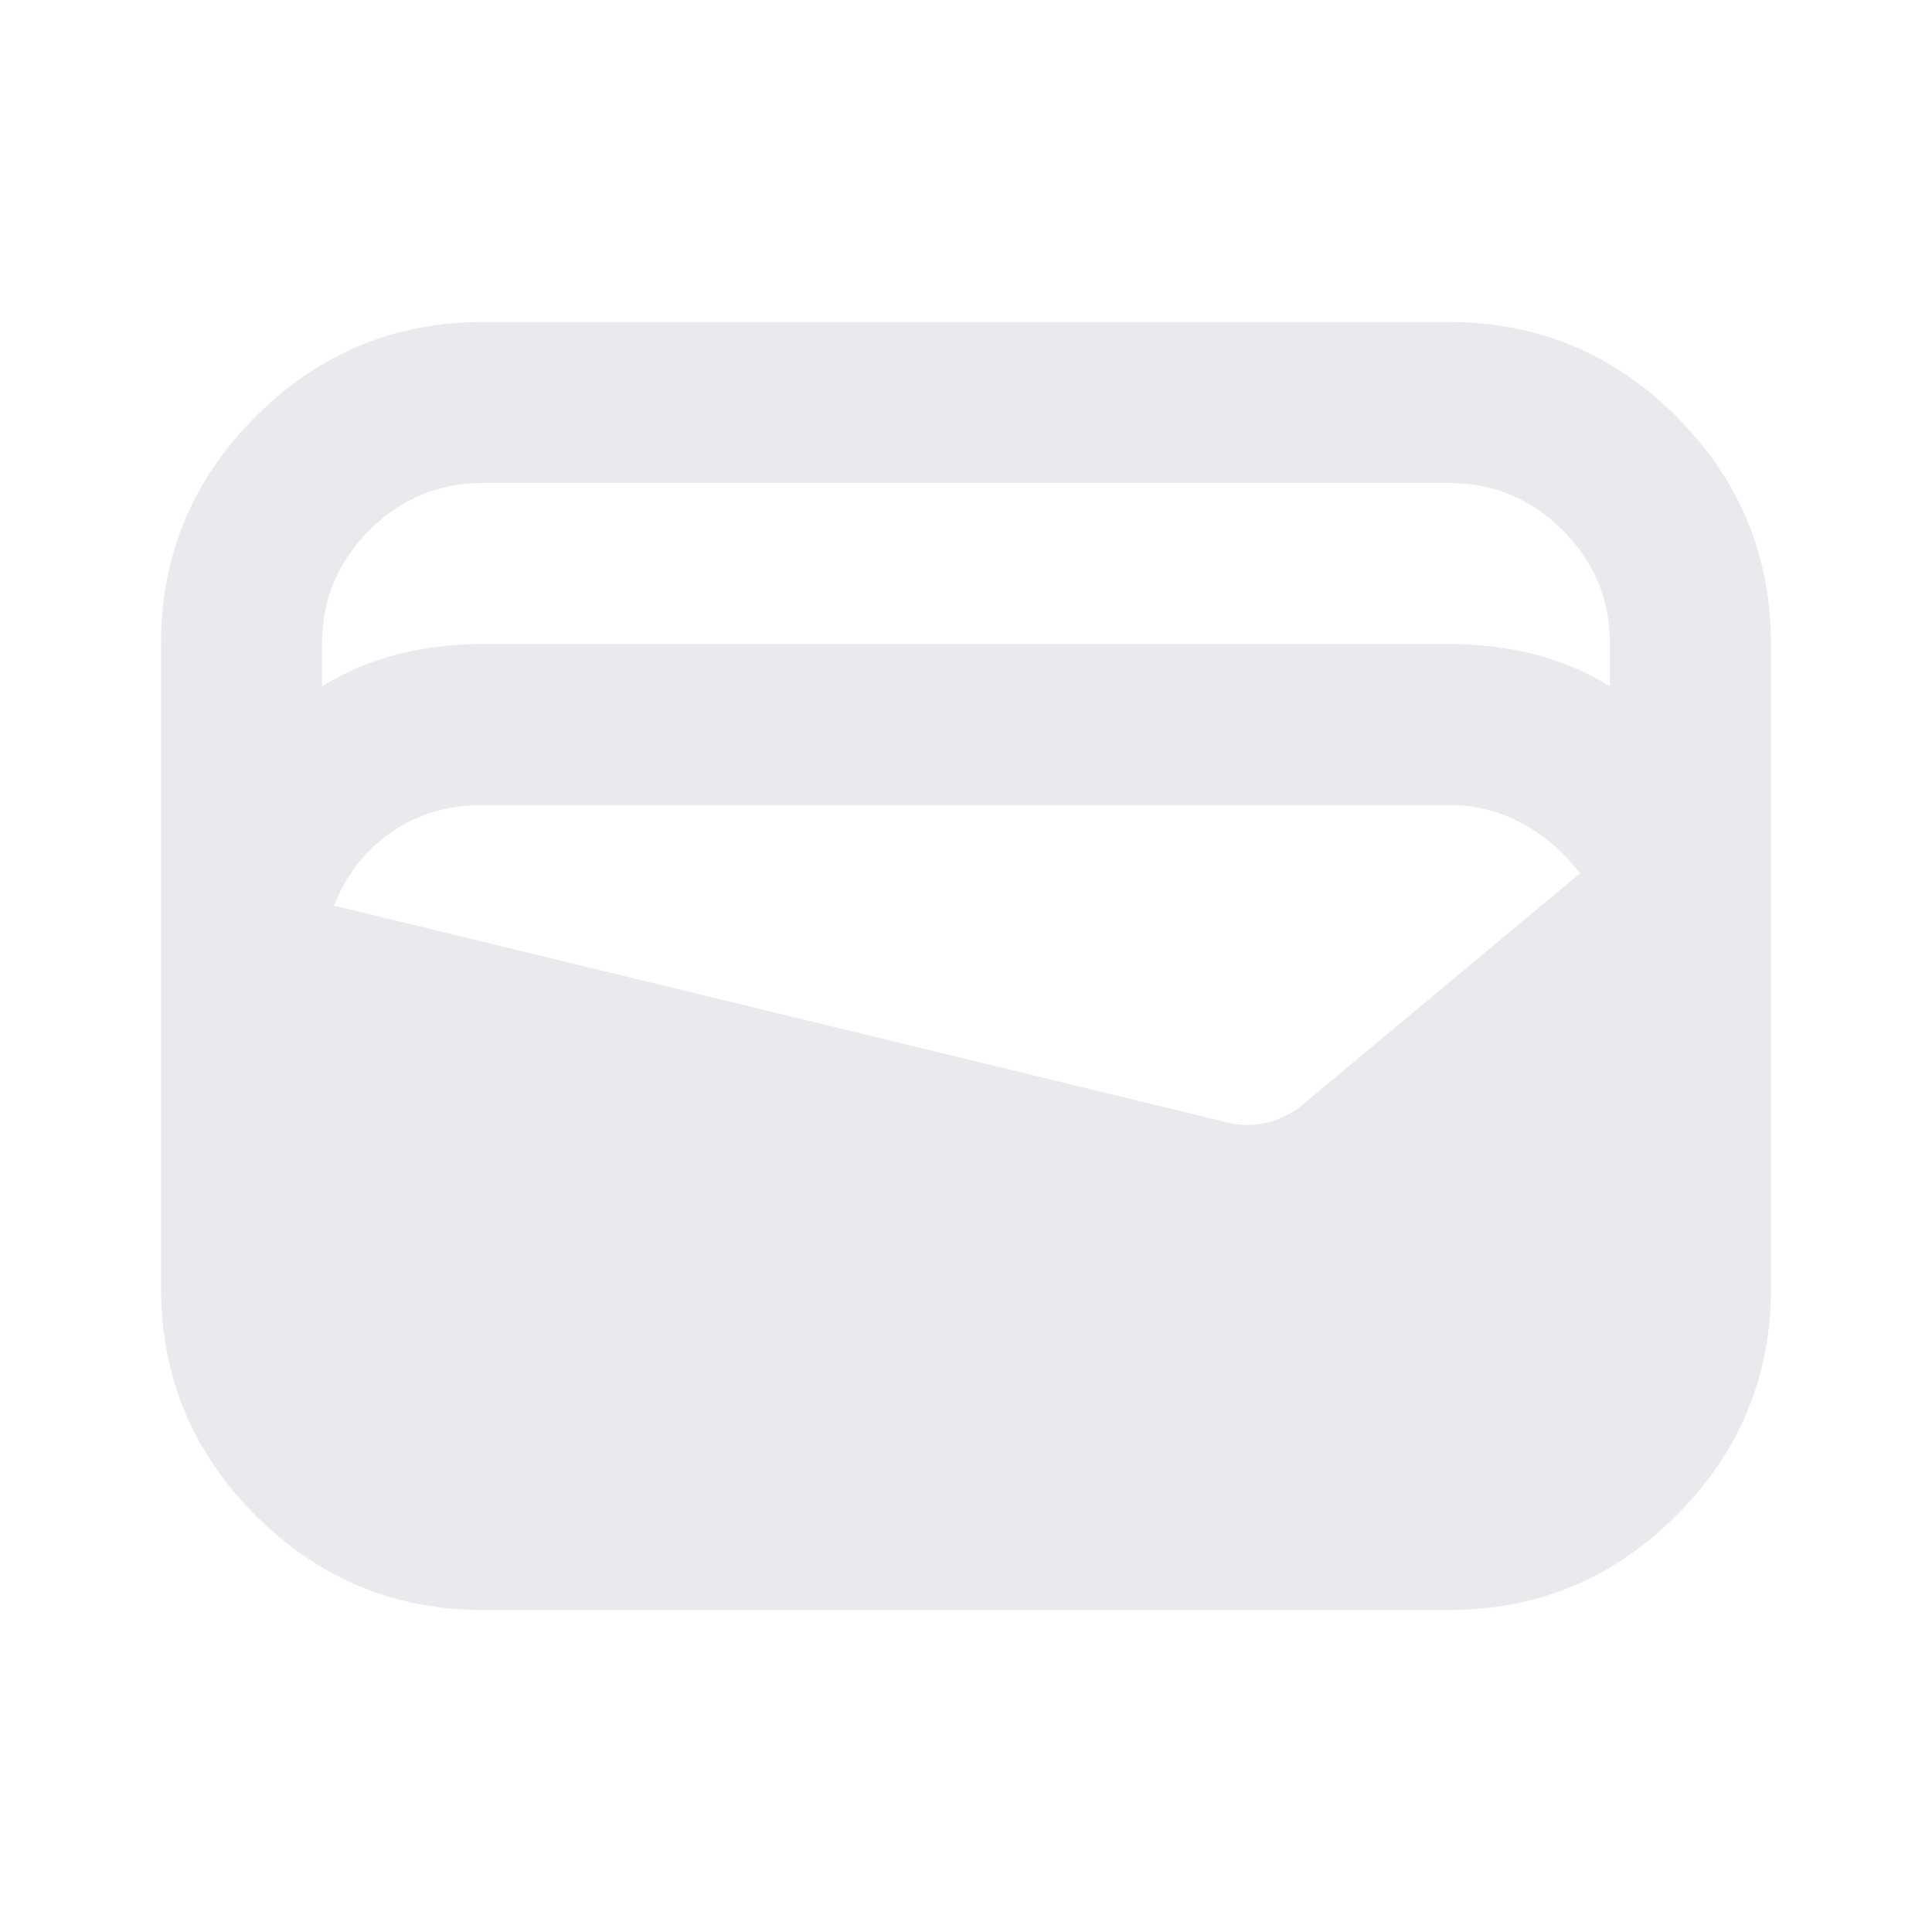
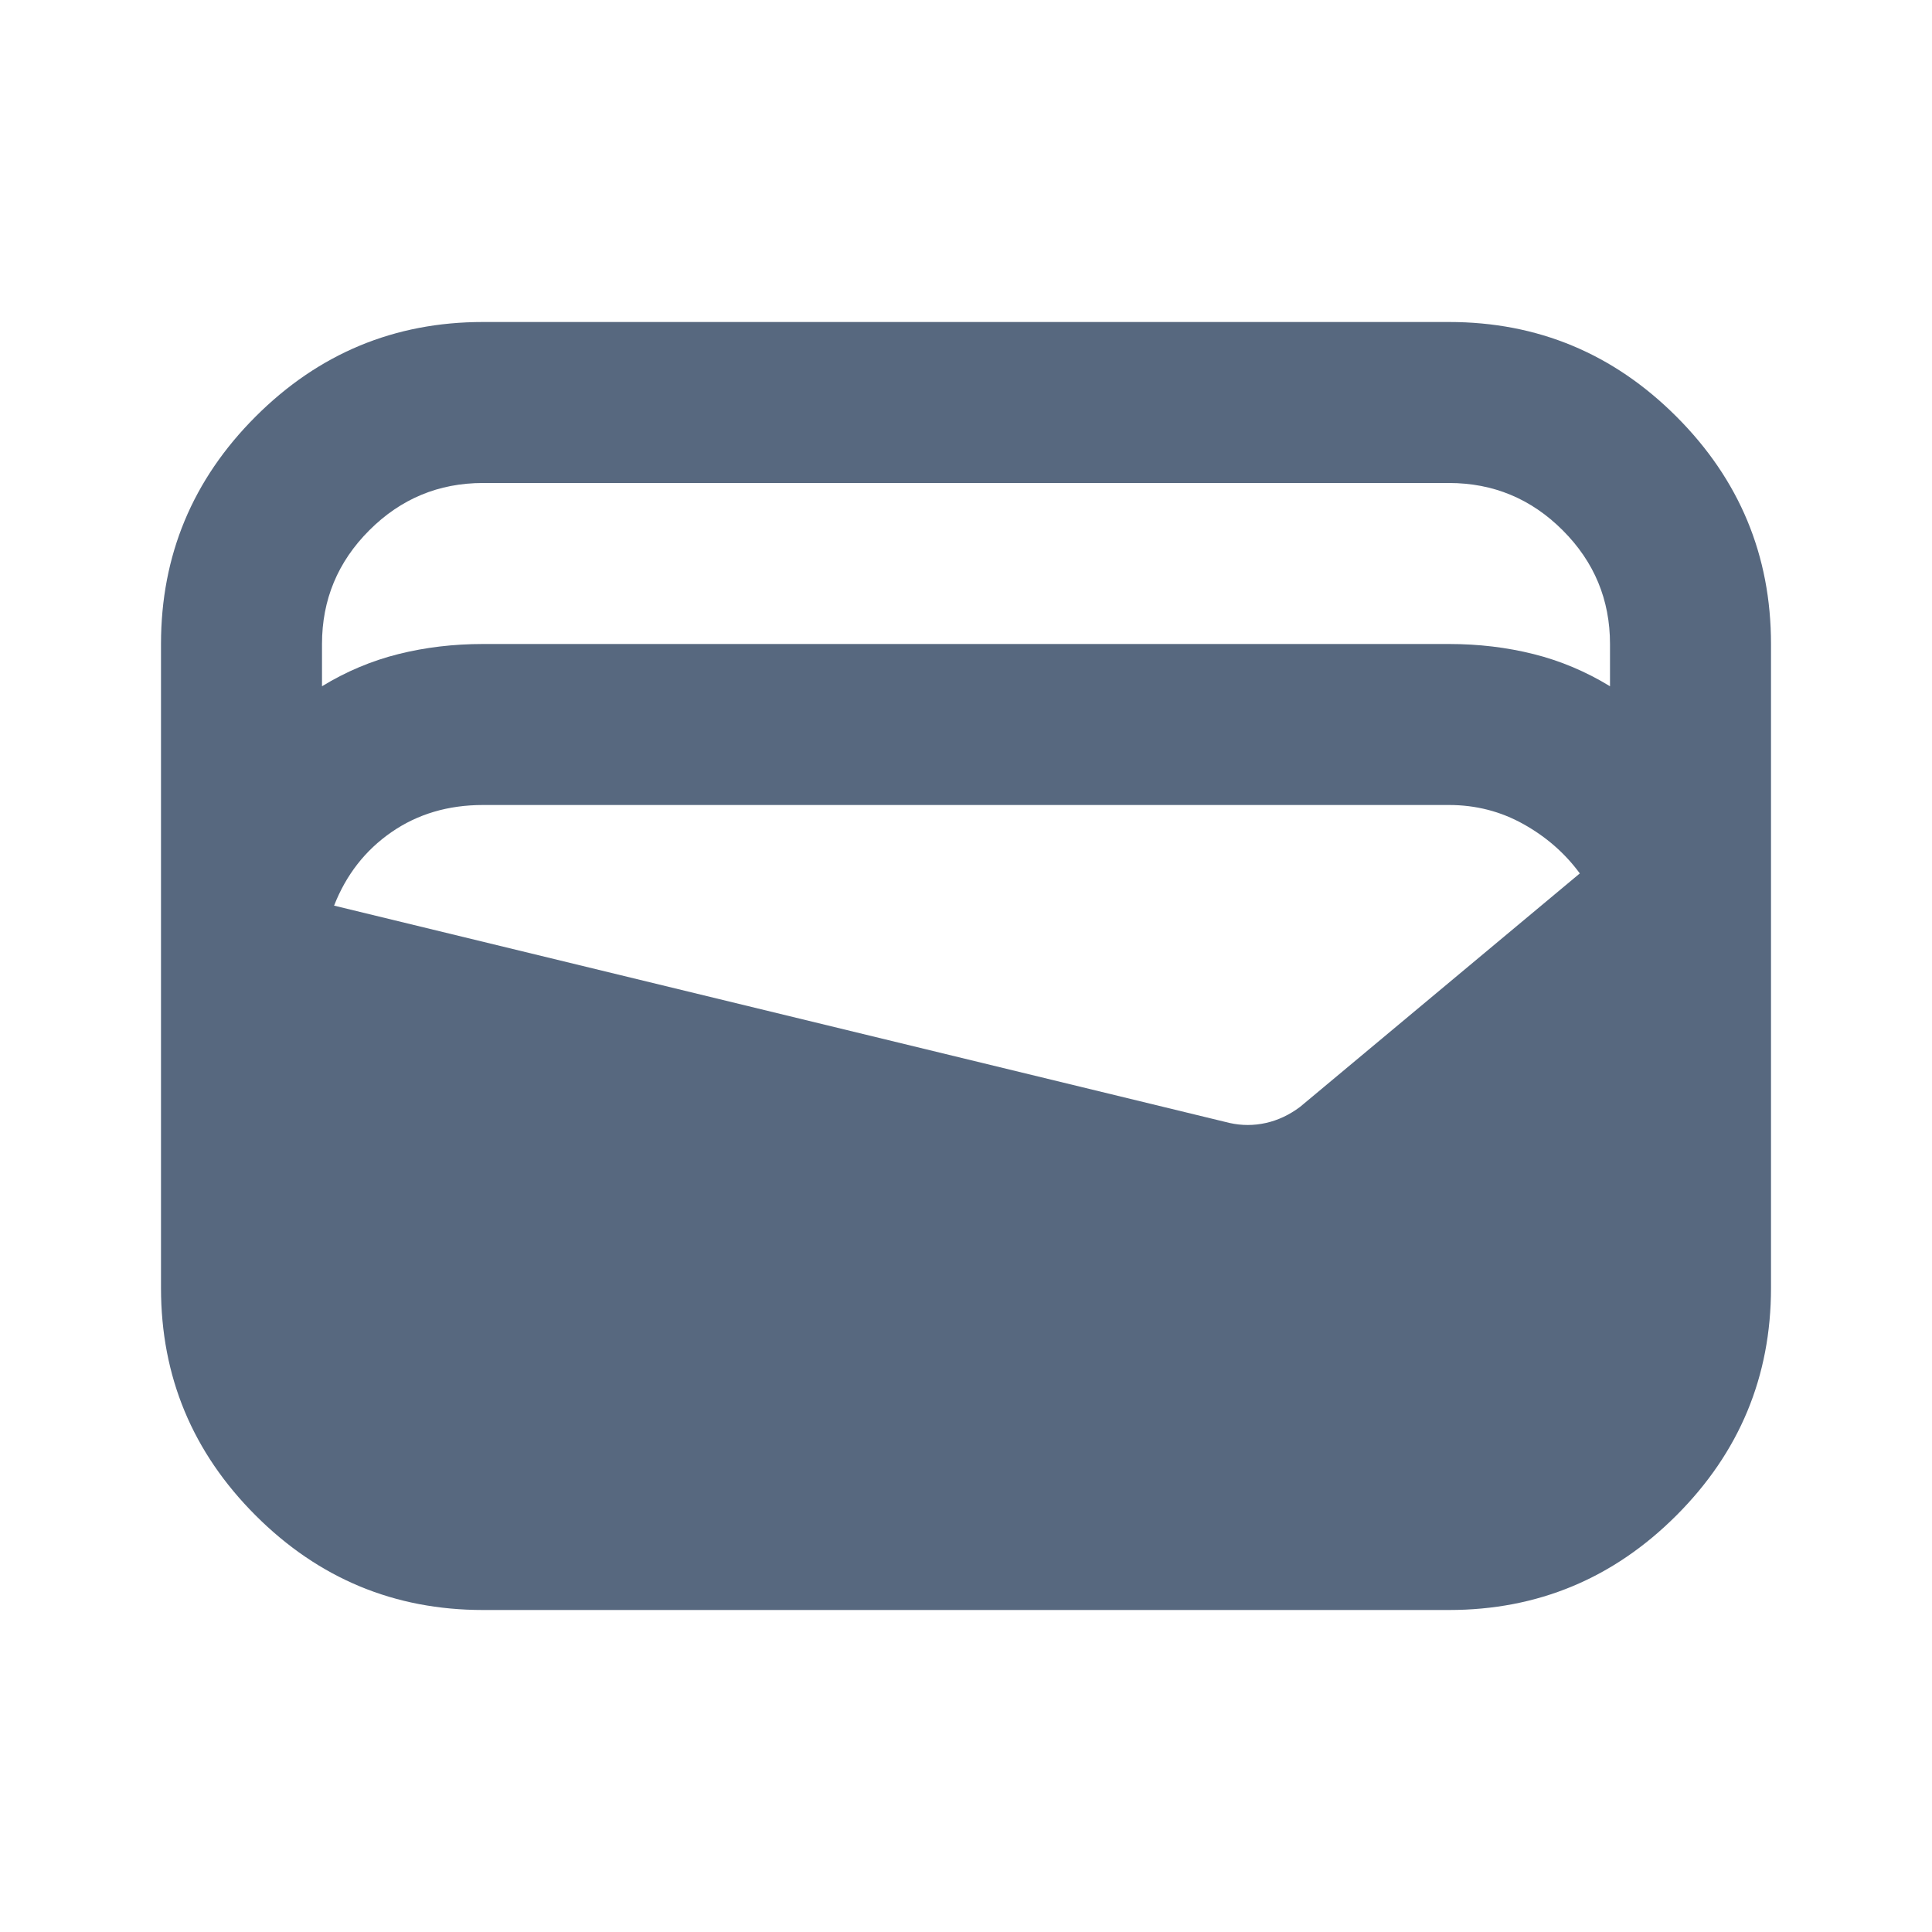
- <svg xmlns="http://www.w3.org/2000/svg" height="24px" viewBox="0 -960 960 960" width="24px" fill="#e8eaed">
+ <svg xmlns="http://www.w3.org/2000/svg" height="24px" viewBox="0 -960 960 960" width="24px" fill="#57687F">
  <path d="M240-160q-66 0-113-47T80-320v-320q0-66 47-113t113-47h480q66 0 113 47t47 113v320q0 66-47 113t-113 47H240Zm0-480h480q22 0 42 5t38 16v-21q0-33-23.5-56.5T720-720H240q-33 0-56.5 23.5T160-640v21q18-11 38-16t42-5Zm-74 130 445 108q9 2 18 0t17-8l139-116q-11-15-28-24.5t-37-9.5H240q-26 0-45.5 13.5T166-510Z" />
</svg>
